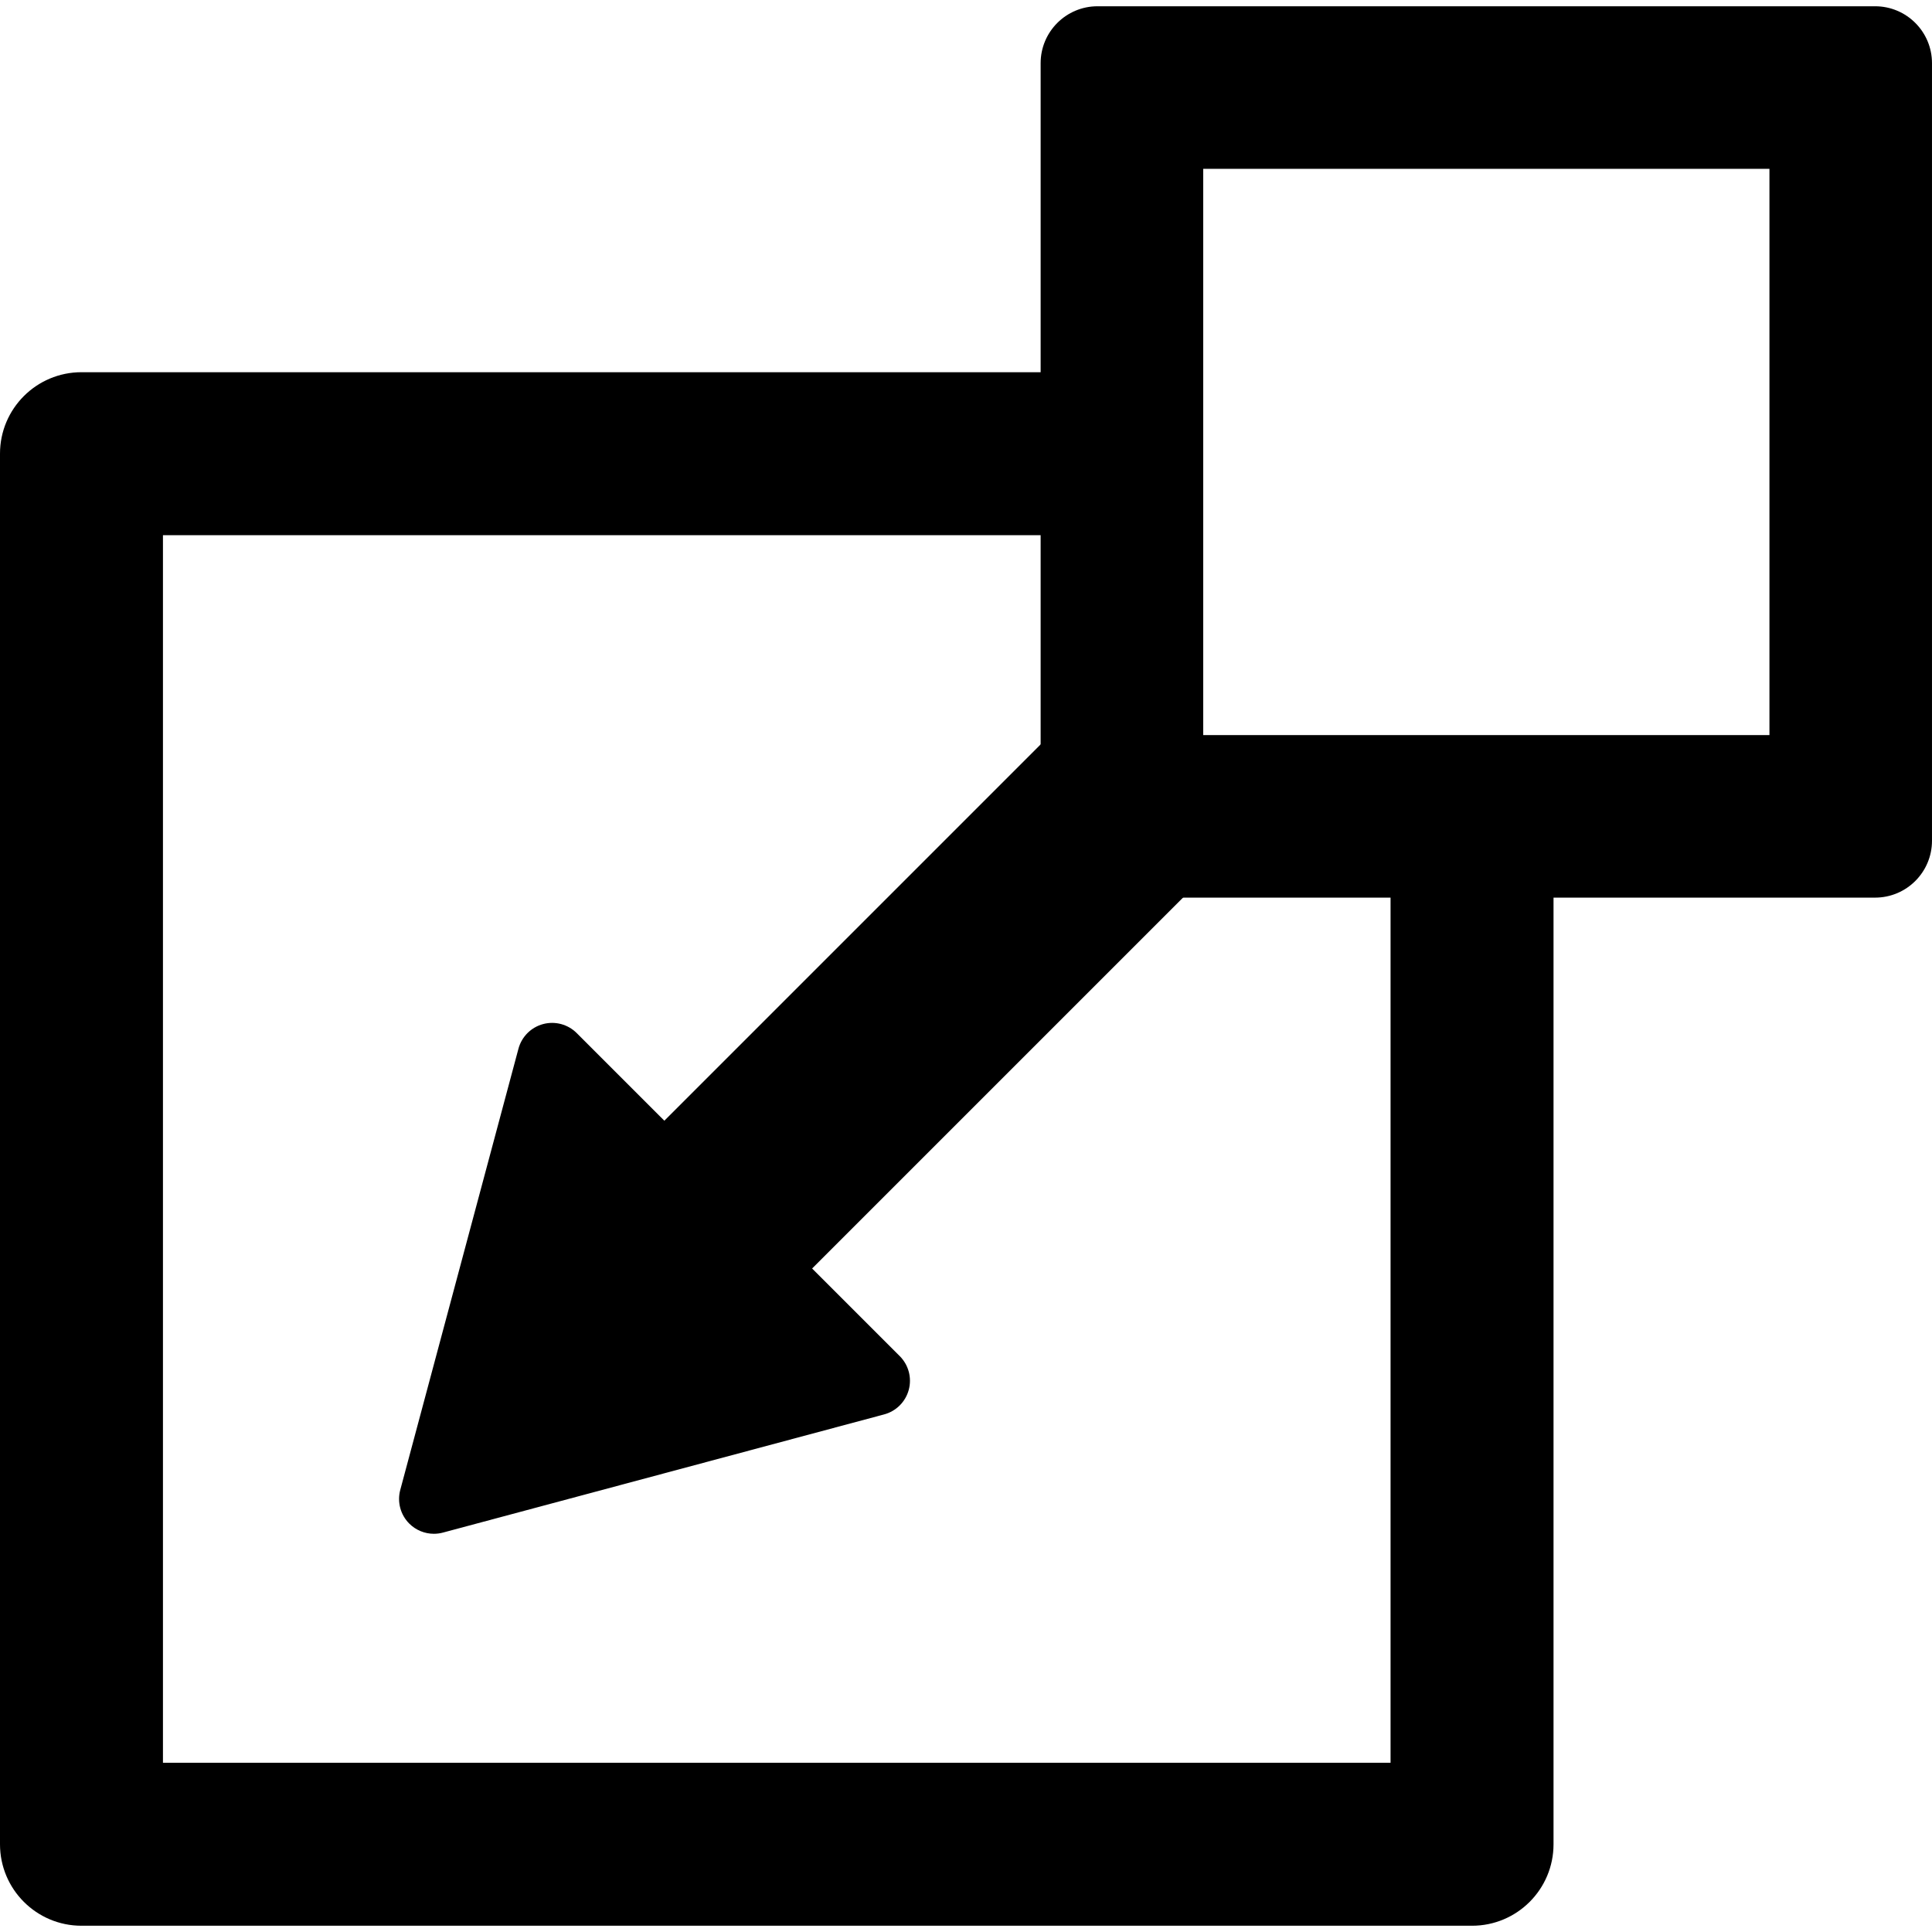
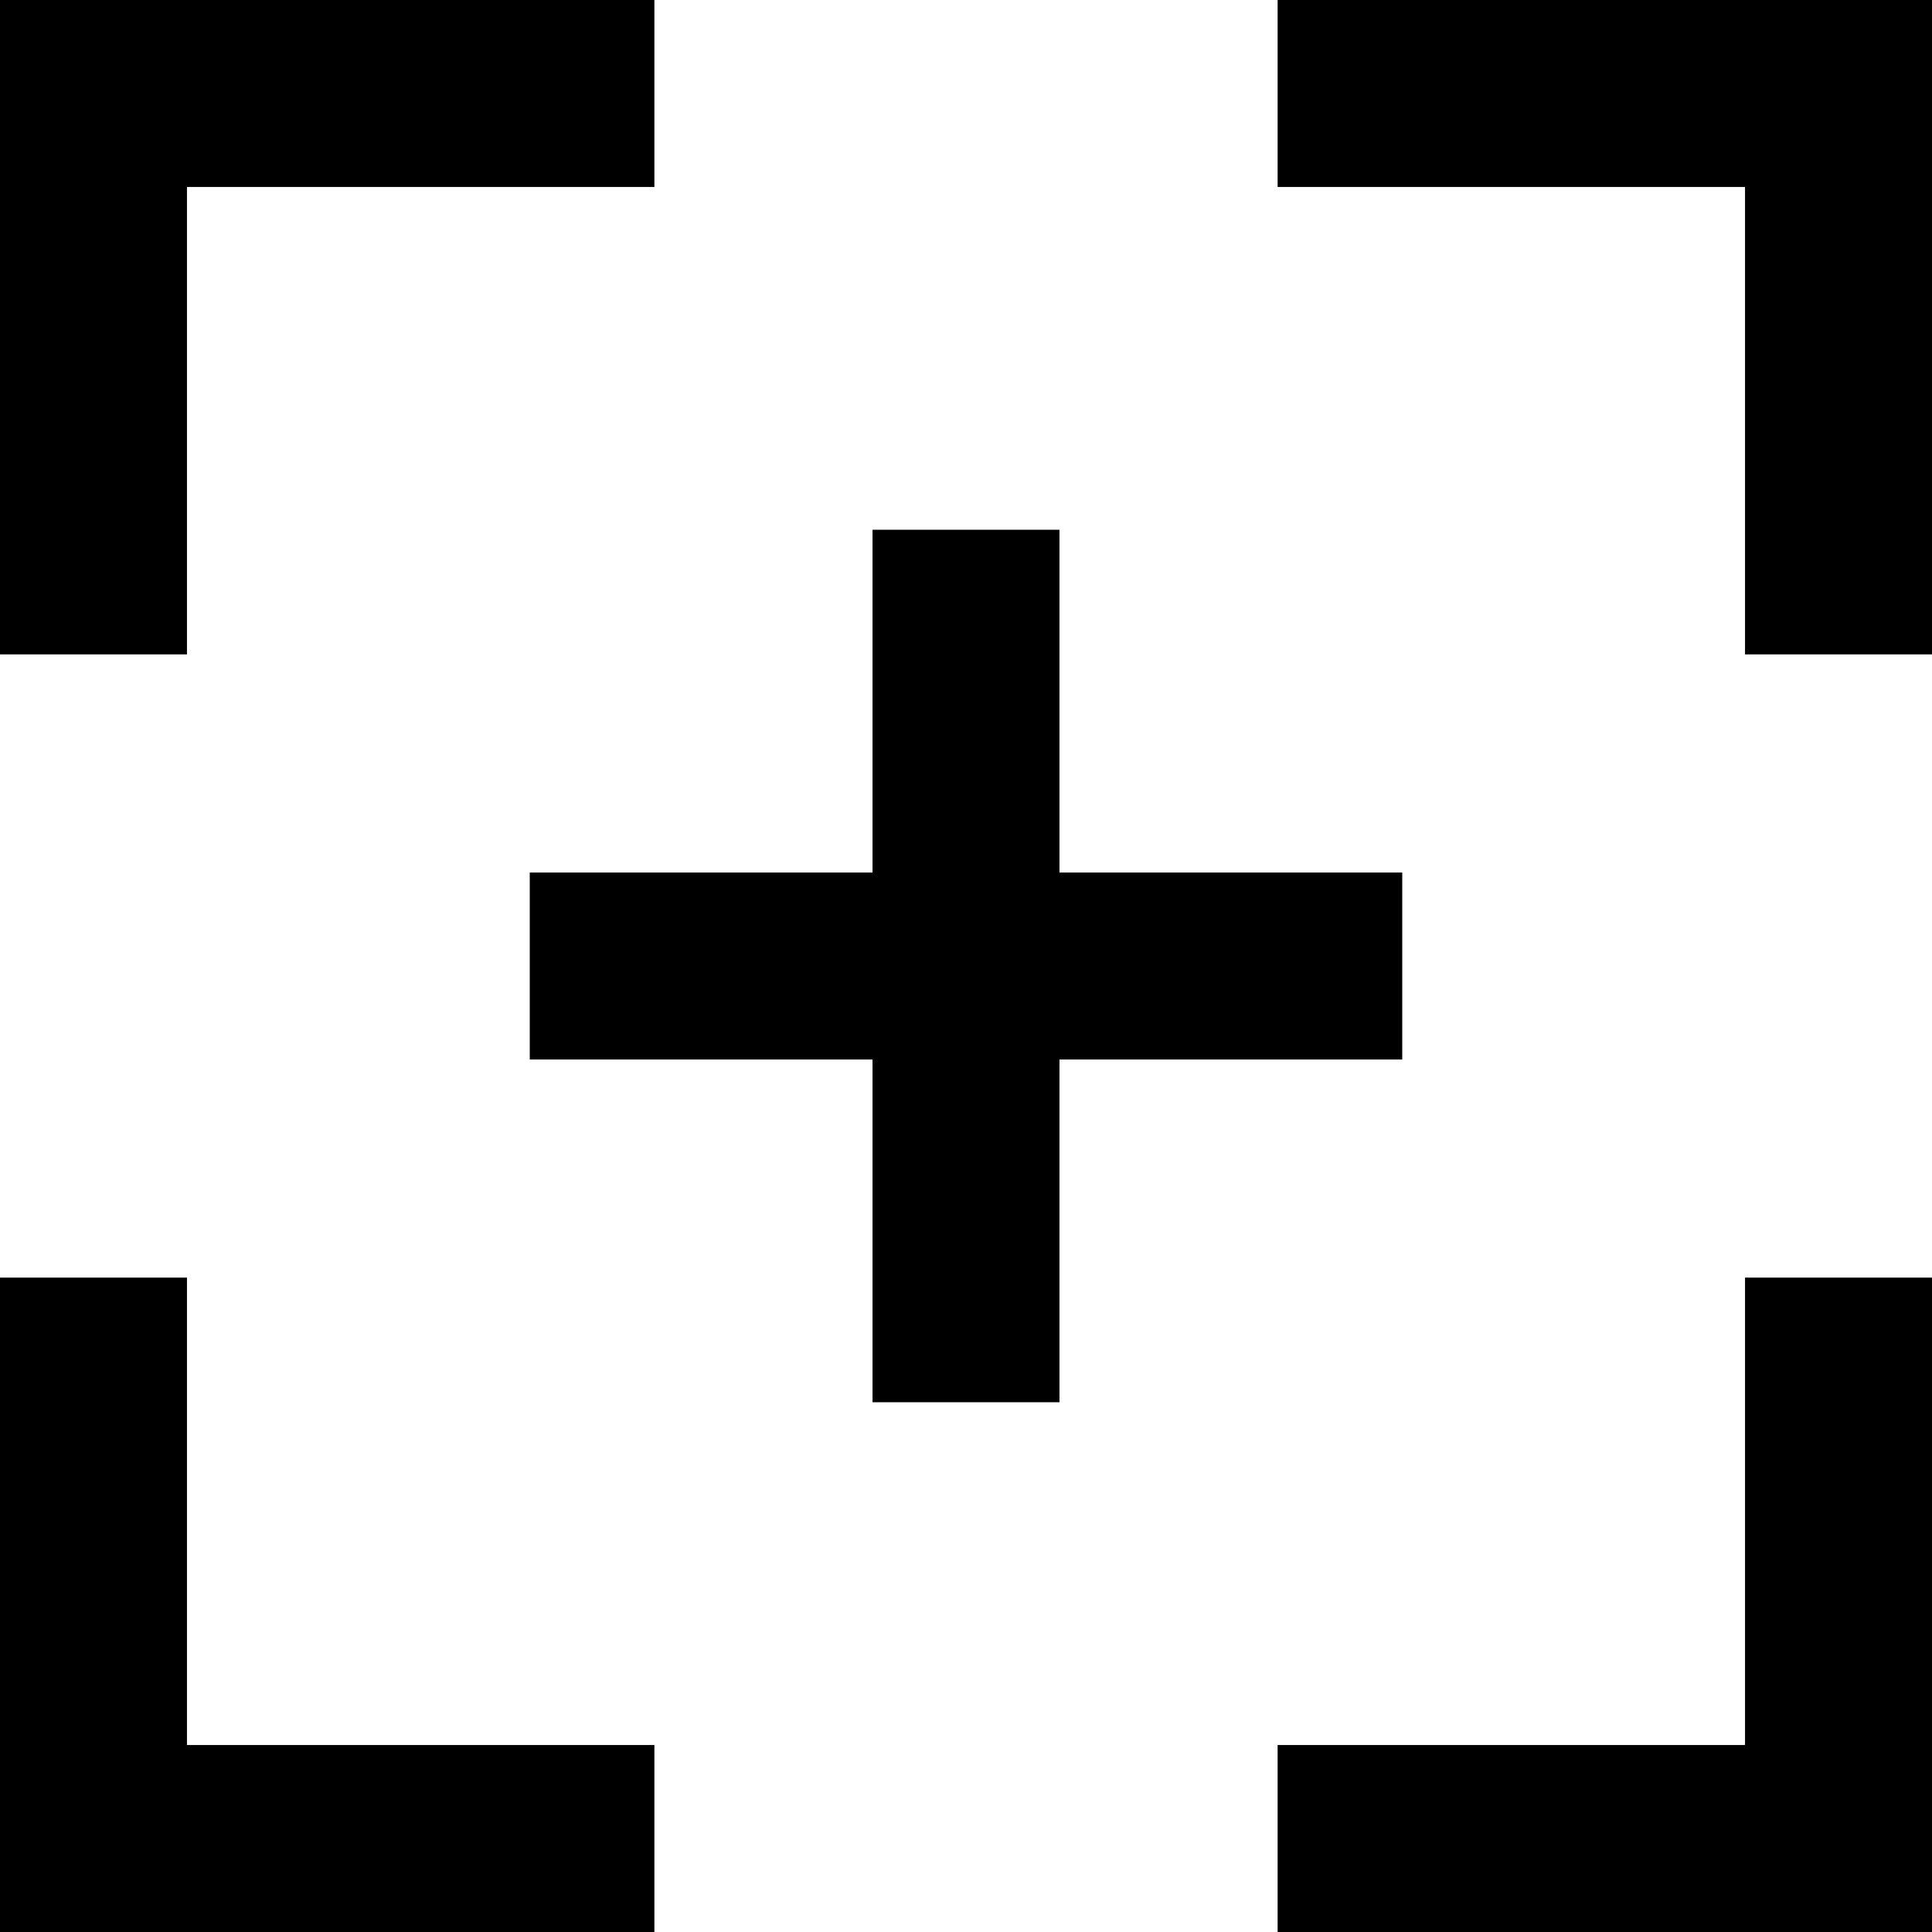
- <svg xmlns="http://www.w3.org/2000/svg" viewBox="0 0 415.977 415.977">
-   <path d="M403.723,1.349h-167.41c-6.767,0-12.254,5.486-12.254,12.254V80.14H17.543C7.854,80.14,0,87.994,0,97.683v299.402   c0,9.688,7.854,17.543,17.543,17.543h299.402c9.689,0,17.543-7.854,17.543-17.543V193.267h69.234   c6.768,0,12.254-5.486,12.254-12.254V13.603C415.977,6.836,410.49,1.349,403.723,1.349z M299.402,379.542H35.086V115.226h188.972   v65.787c0,6.768,5.487,12.254,12.255,12.254H299.4v186.275H299.402z M380.977,158.267H259.059V36.349h121.918V158.267z" />
-   <path d="M174.857,273.12l97.249-97.246c-5.537-4.021-10.785-8.489-16.072-12.793c-6.342-5.164-12.469-11.153-16.299-18.477   L143.04,241.3l-18.865-18.865c-1.896-1.896-4.656-2.634-7.244-1.941c-2.588,0.693-4.609,2.715-5.303,5.305l-25.449,95   c-0.693,2.588,0.045,5.35,1.939,7.244c1.426,1.425,3.342,2.195,5.305,2.195c0.646,0,1.299-0.084,1.939-0.256l95-25.447   c2.59-0.693,4.611-2.715,5.305-5.303c0.694-2.589-0.047-5.351-1.941-7.246L174.857,273.12z" />
+ <svg xmlns="http://www.w3.org/2000/svg" viewBox="0 0 512 512">
+   <polygon points="49.548 49.548 173.42 49.548 173.42 0 0 0 0 173.42 49.548 173.42" />
+   <polygon points="462.45 173.42 512 173.42 512 0 338.58 0 338.58 49.548 462.45 49.548" />
+   <polygon points="338.58 512 512 512 512 338.58 462.45 338.58 462.45 462.45 338.58 462.45" />
+   <polygon points="0 512 173.42 512 173.42 462.45 49.548 462.45 49.548 338.58 0 338.58" />
+   <polygon points="231.23 231.23 140.39 231.23 140.39 280.77 231.23 280.77 231.23 371.61 280.77 371.61 280.77 280.77 371.61 280.77 371.61 231.23 280.77 231.23 280.77 140.39 231.23 140.39" />
</svg>
